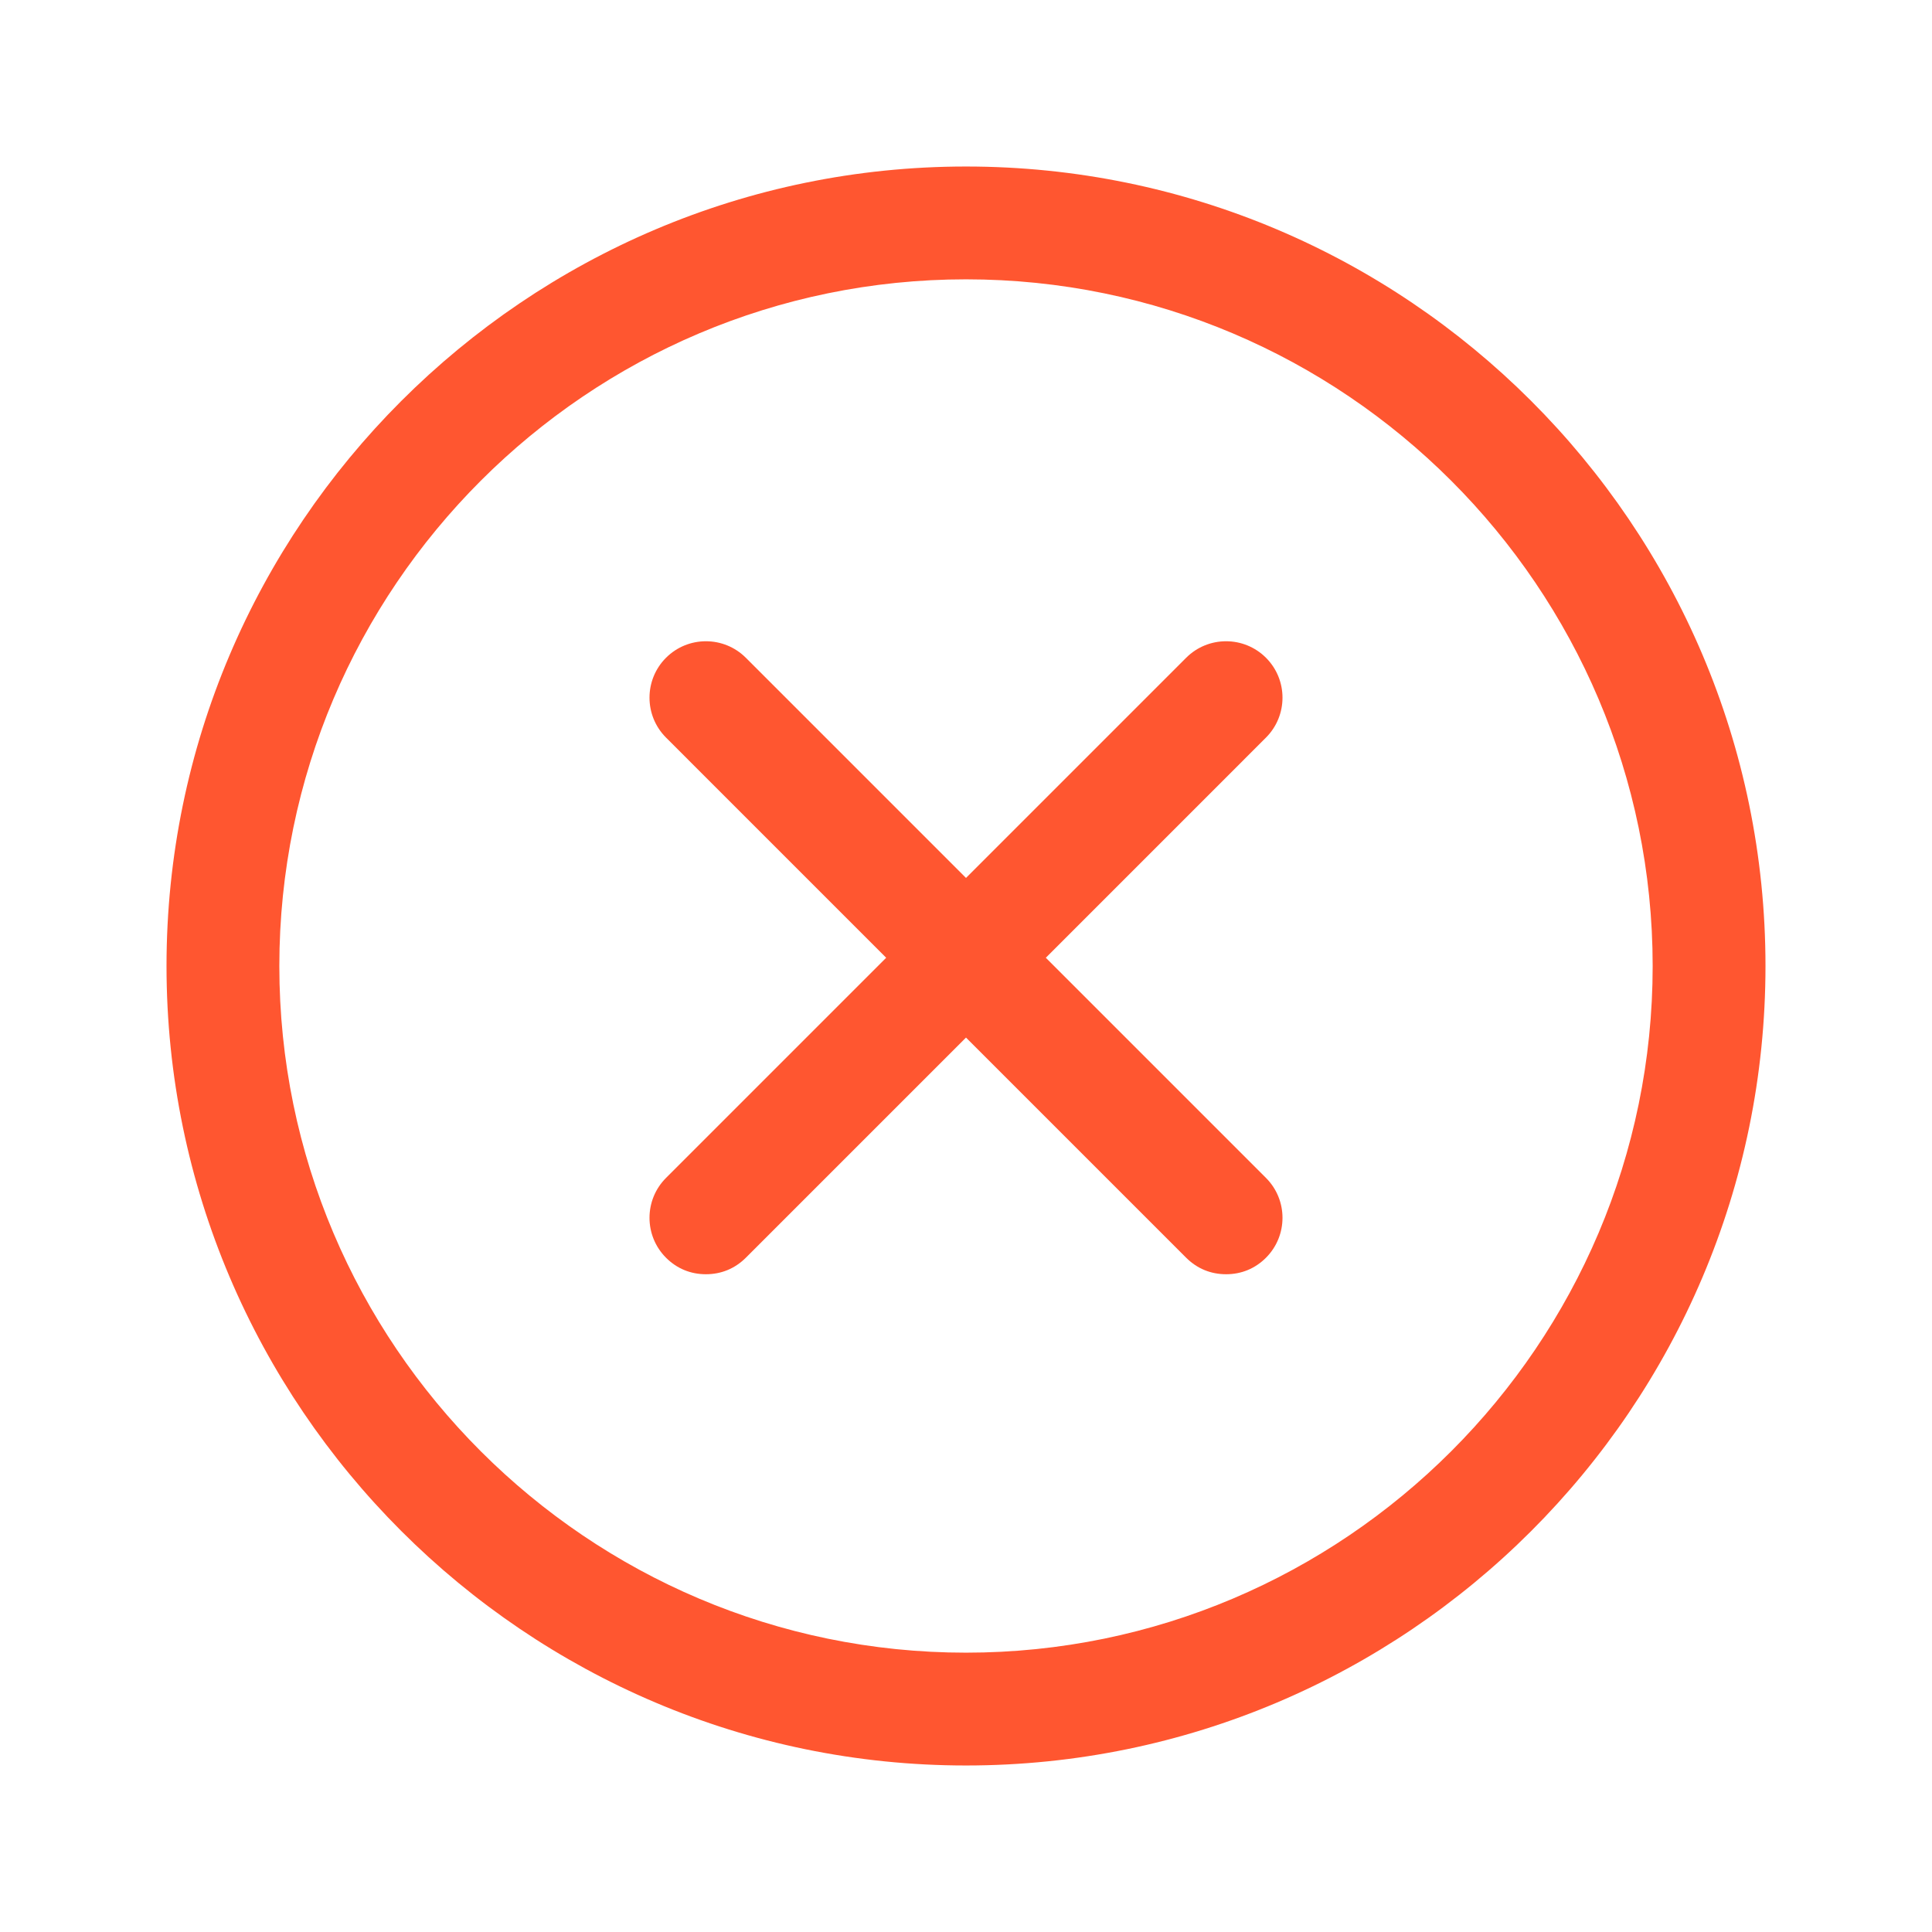
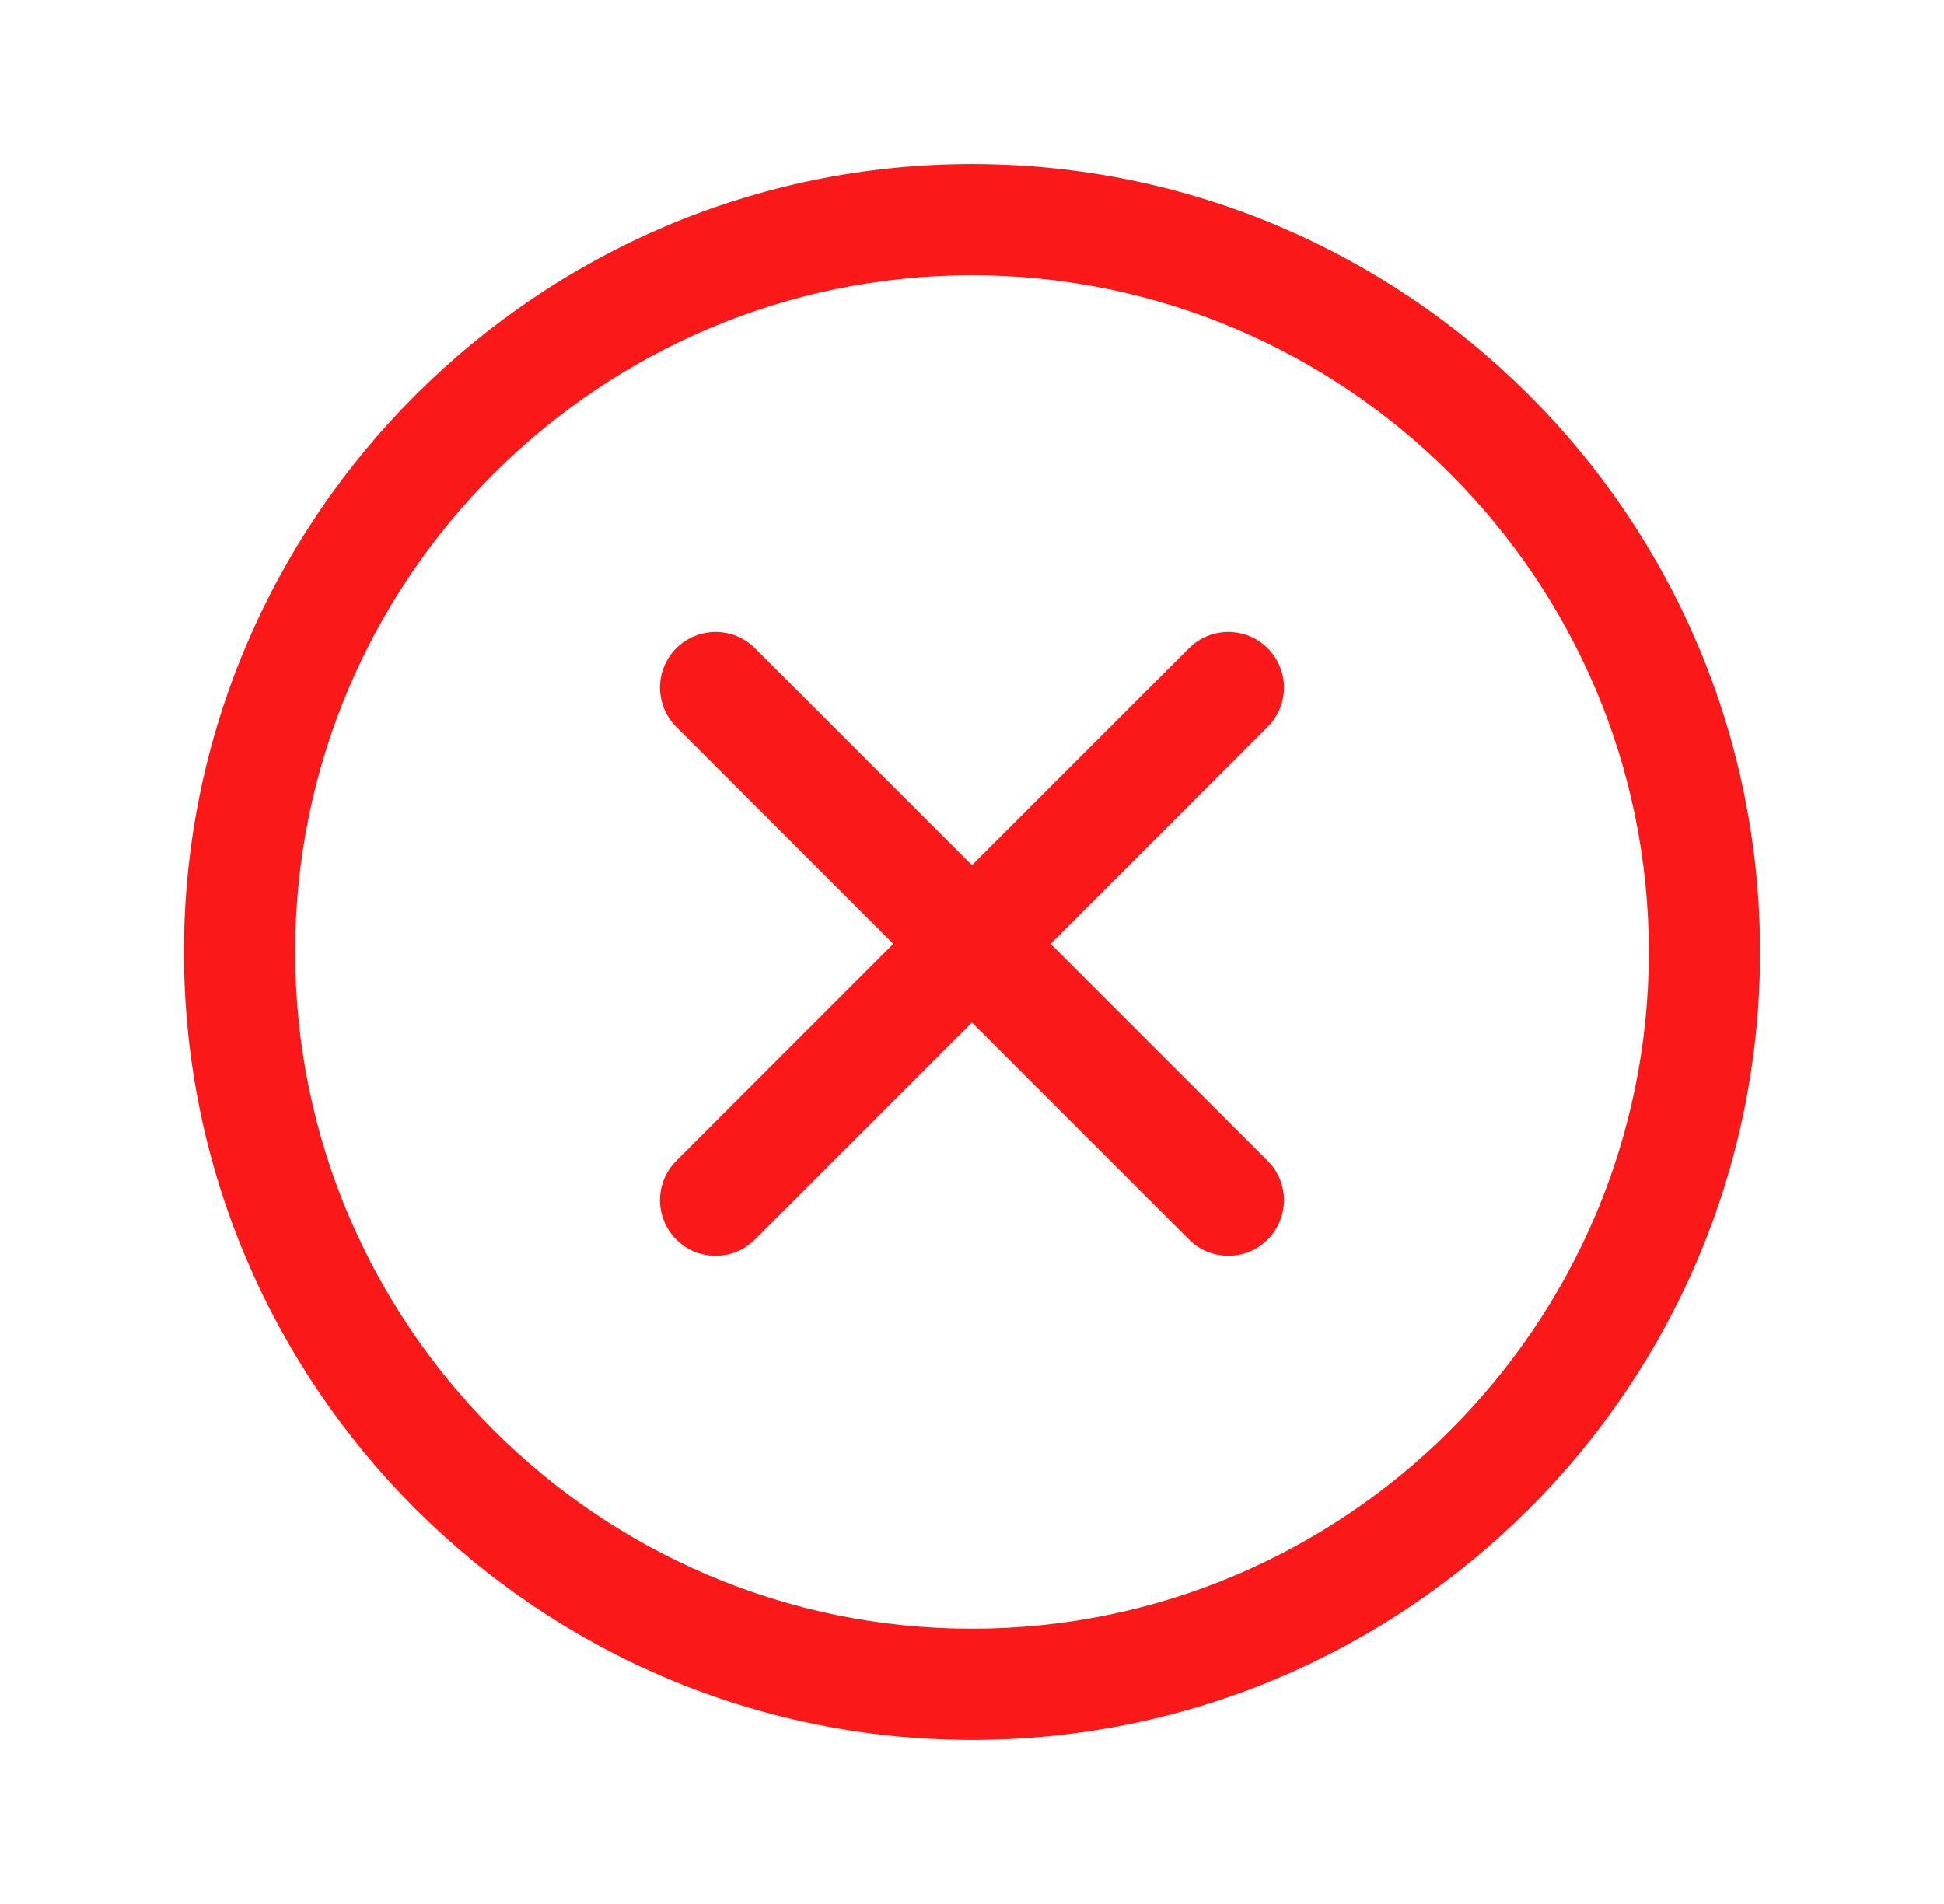
- <svg xmlns="http://www.w3.org/2000/svg" width="48" height="48" viewBox="0 0 48 48" fill="none">
-   <path d="M24 43.863C34.94 43.863 43.863 34.974 43.863 24C43.863 13.026 34.94 4.137 24 4.137C13.06 4.137 4.137 13.06 4.137 24C4.137 34.94 13.06 43.863 24 43.863ZM24 6.94C33.402 6.94 41.06 14.598 41.06 24C41.06 33.402 33.402 41.06 24 41.06C14.598 41.06 6.94 33.402 6.94 24C6.94 14.598 14.598 6.94 24 6.94Z" fill="#FF5630" />
-   <path d="M16.547 31.248C16.82 31.521 17.162 31.658 17.538 31.658C17.915 31.658 18.256 31.521 18.53 31.248L24 25.778L29.47 31.248C29.744 31.521 30.085 31.658 30.462 31.658C30.838 31.658 31.18 31.521 31.453 31.248C32 30.701 32 29.812 31.453 29.265L25.983 23.795L31.453 18.325C32 17.778 32 16.889 31.453 16.342C30.906 15.795 30.017 15.795 29.47 16.342L24 21.812L18.53 16.342C17.983 15.795 17.094 15.795 16.547 16.342C16 16.889 16 17.778 16.547 18.325L22.017 23.795L16.547 29.265C16 29.812 16 30.701 16.547 31.248Z" fill="#FF5630" />
+ <svg xmlns="http://www.w3.org/2000/svg" width="49" height="48" viewBox="0 0 49 48" fill="none">
+   <path d="M24.5 43.863C35.44 43.863 44.363 34.974 44.363 24C44.363 13.026 35.44 4.137 24.5 4.137C13.56 4.137 4.637 13.06 4.637 24C4.637 34.94 13.56 43.863 24.5 43.863ZM24.5 6.94C33.902 6.94 41.56 14.598 41.56 24C41.56 33.402 33.902 41.06 24.5 41.06C15.098 41.06 7.44 33.402 7.44 24C7.44 14.598 15.098 6.94 24.5 6.94Z" fill="#FB1818" />
+   <path d="M17.047 31.248C17.32 31.521 17.662 31.658 18.038 31.658C18.415 31.658 18.756 31.521 19.03 31.248L24.5 25.778L29.97 31.248C30.244 31.521 30.585 31.658 30.962 31.658C31.338 31.658 31.68 31.521 31.953 31.248C32.5 30.701 32.5 29.812 31.953 29.265L26.483 23.795L31.953 18.325C32.5 17.778 32.5 16.889 31.953 16.342C31.406 15.795 30.517 15.795 29.97 16.342L24.5 21.812L19.03 16.342C18.483 15.795 17.594 15.795 17.047 16.342C16.5 16.889 16.5 17.778 17.047 18.325L22.517 23.795L17.047 29.265C16.5 29.812 16.5 30.701 17.047 31.248Z" fill="#FB1818" />
</svg>
